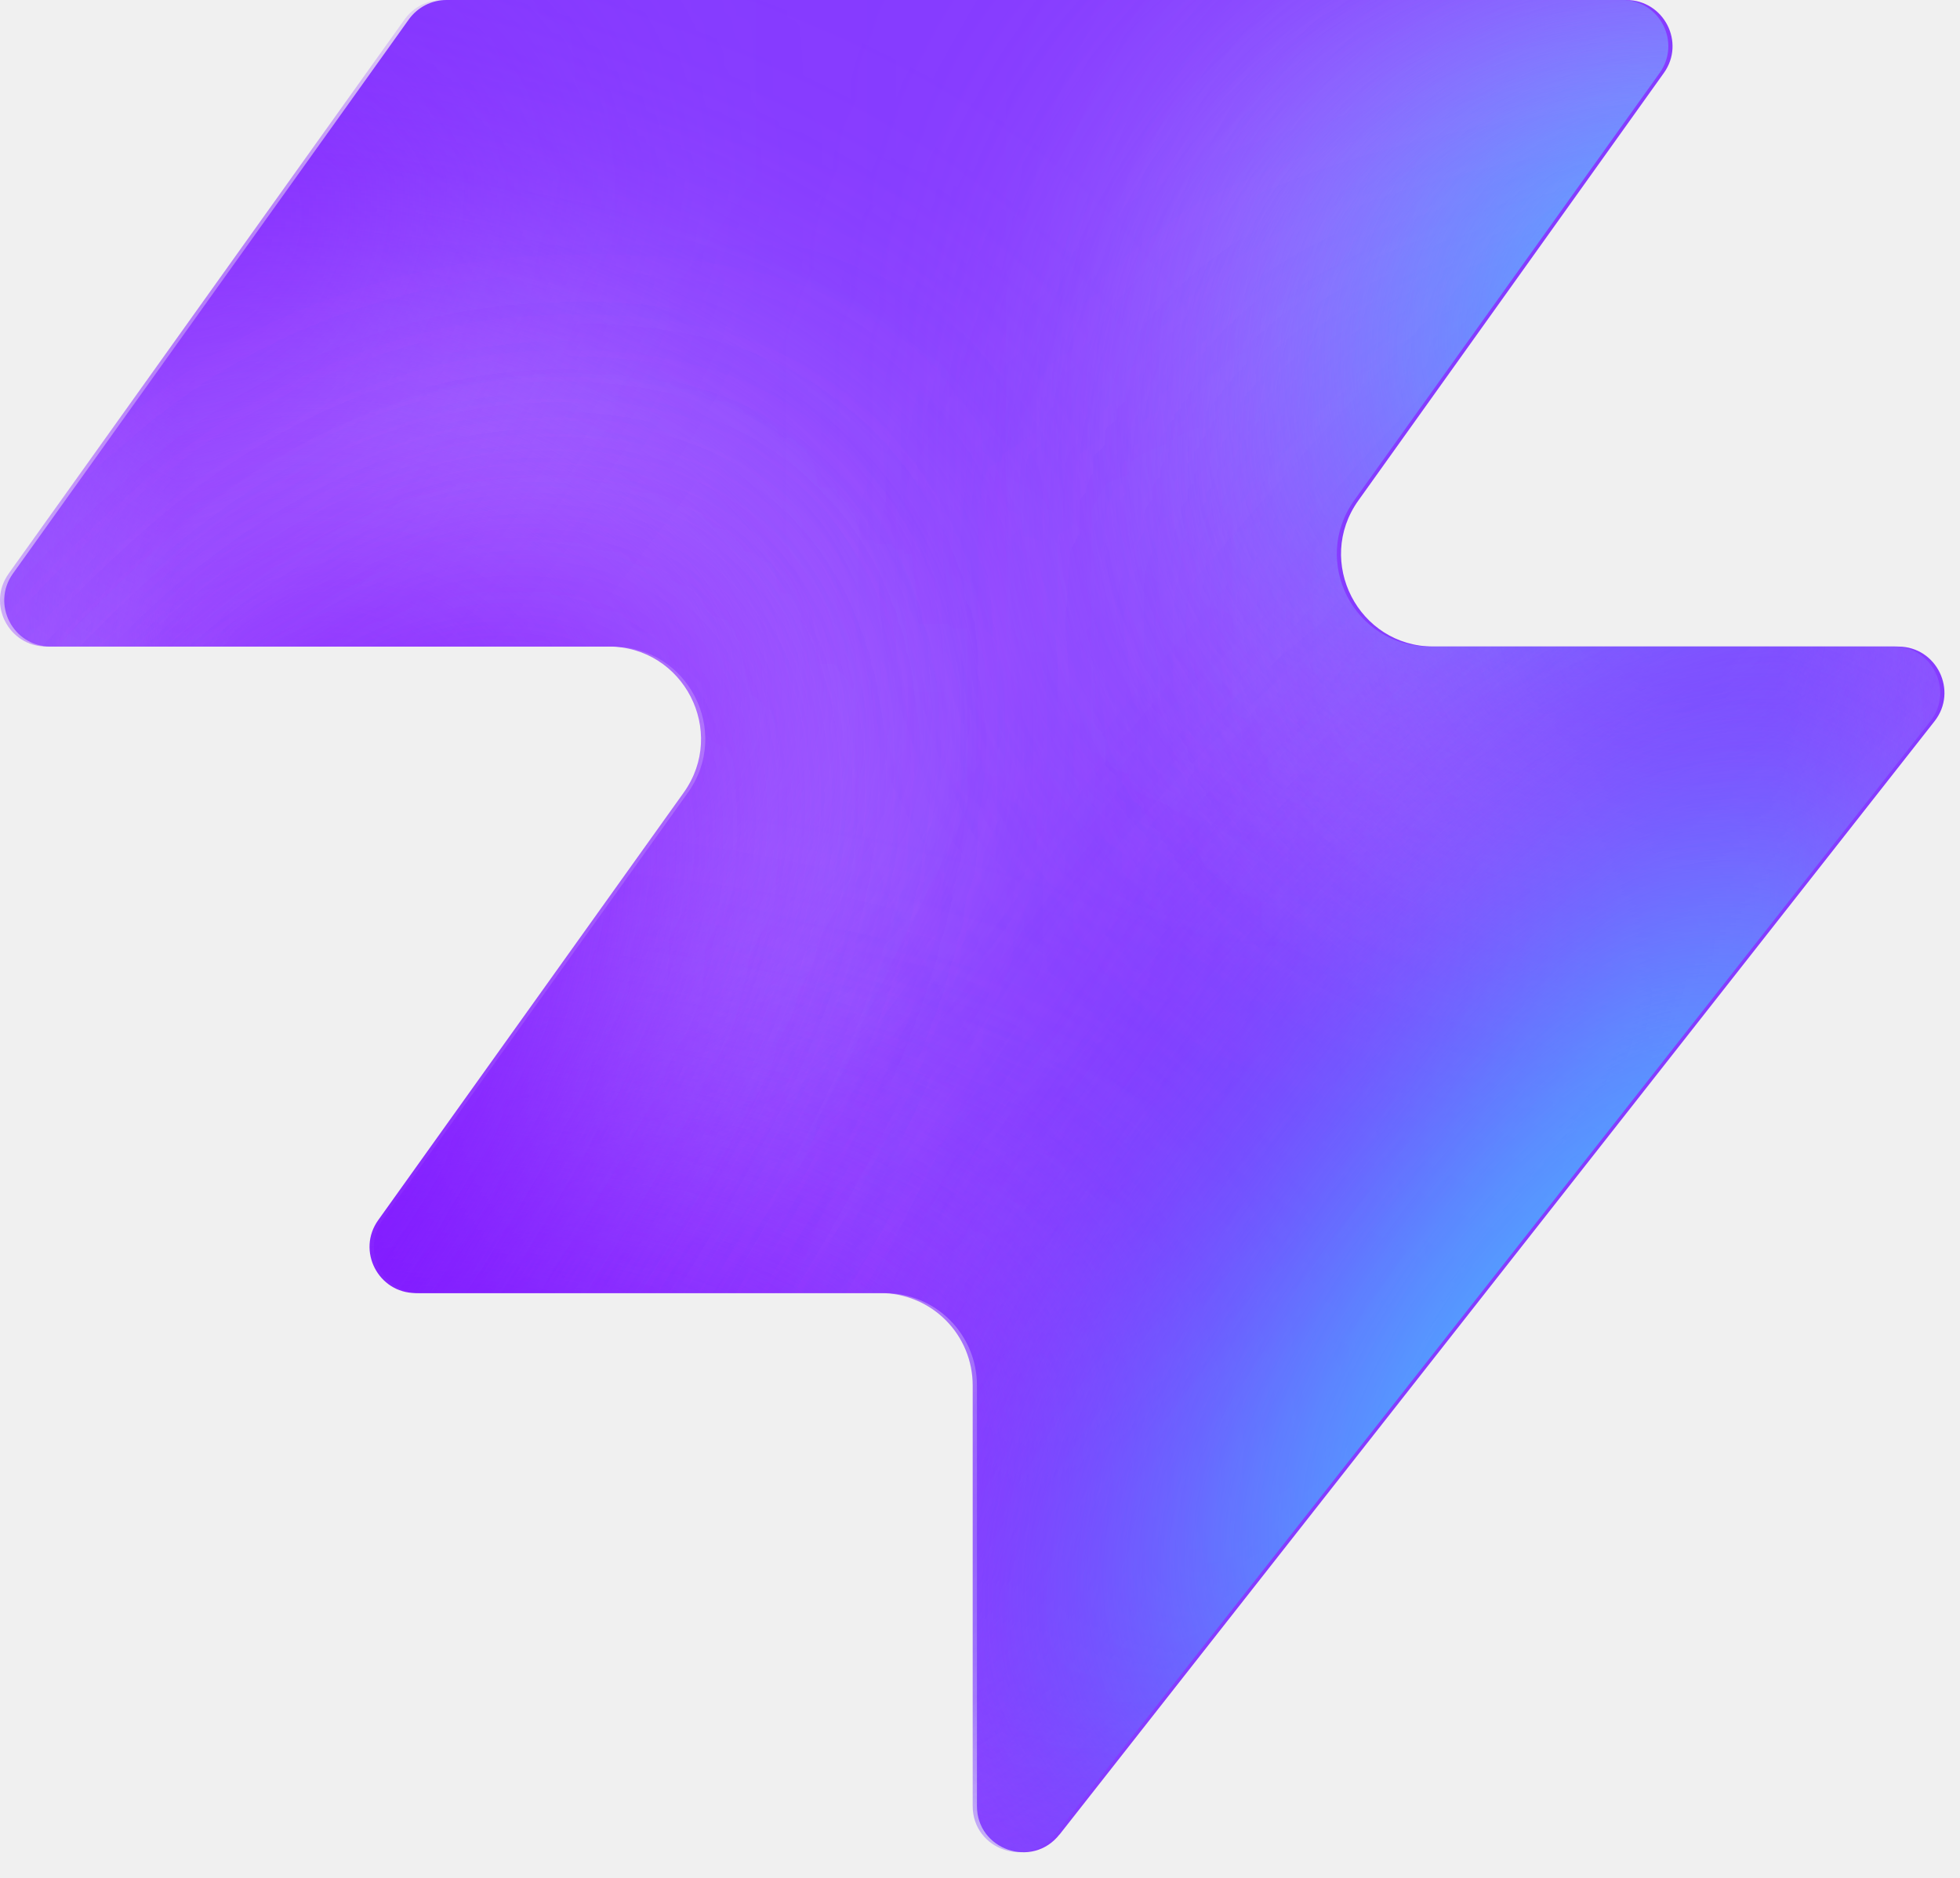
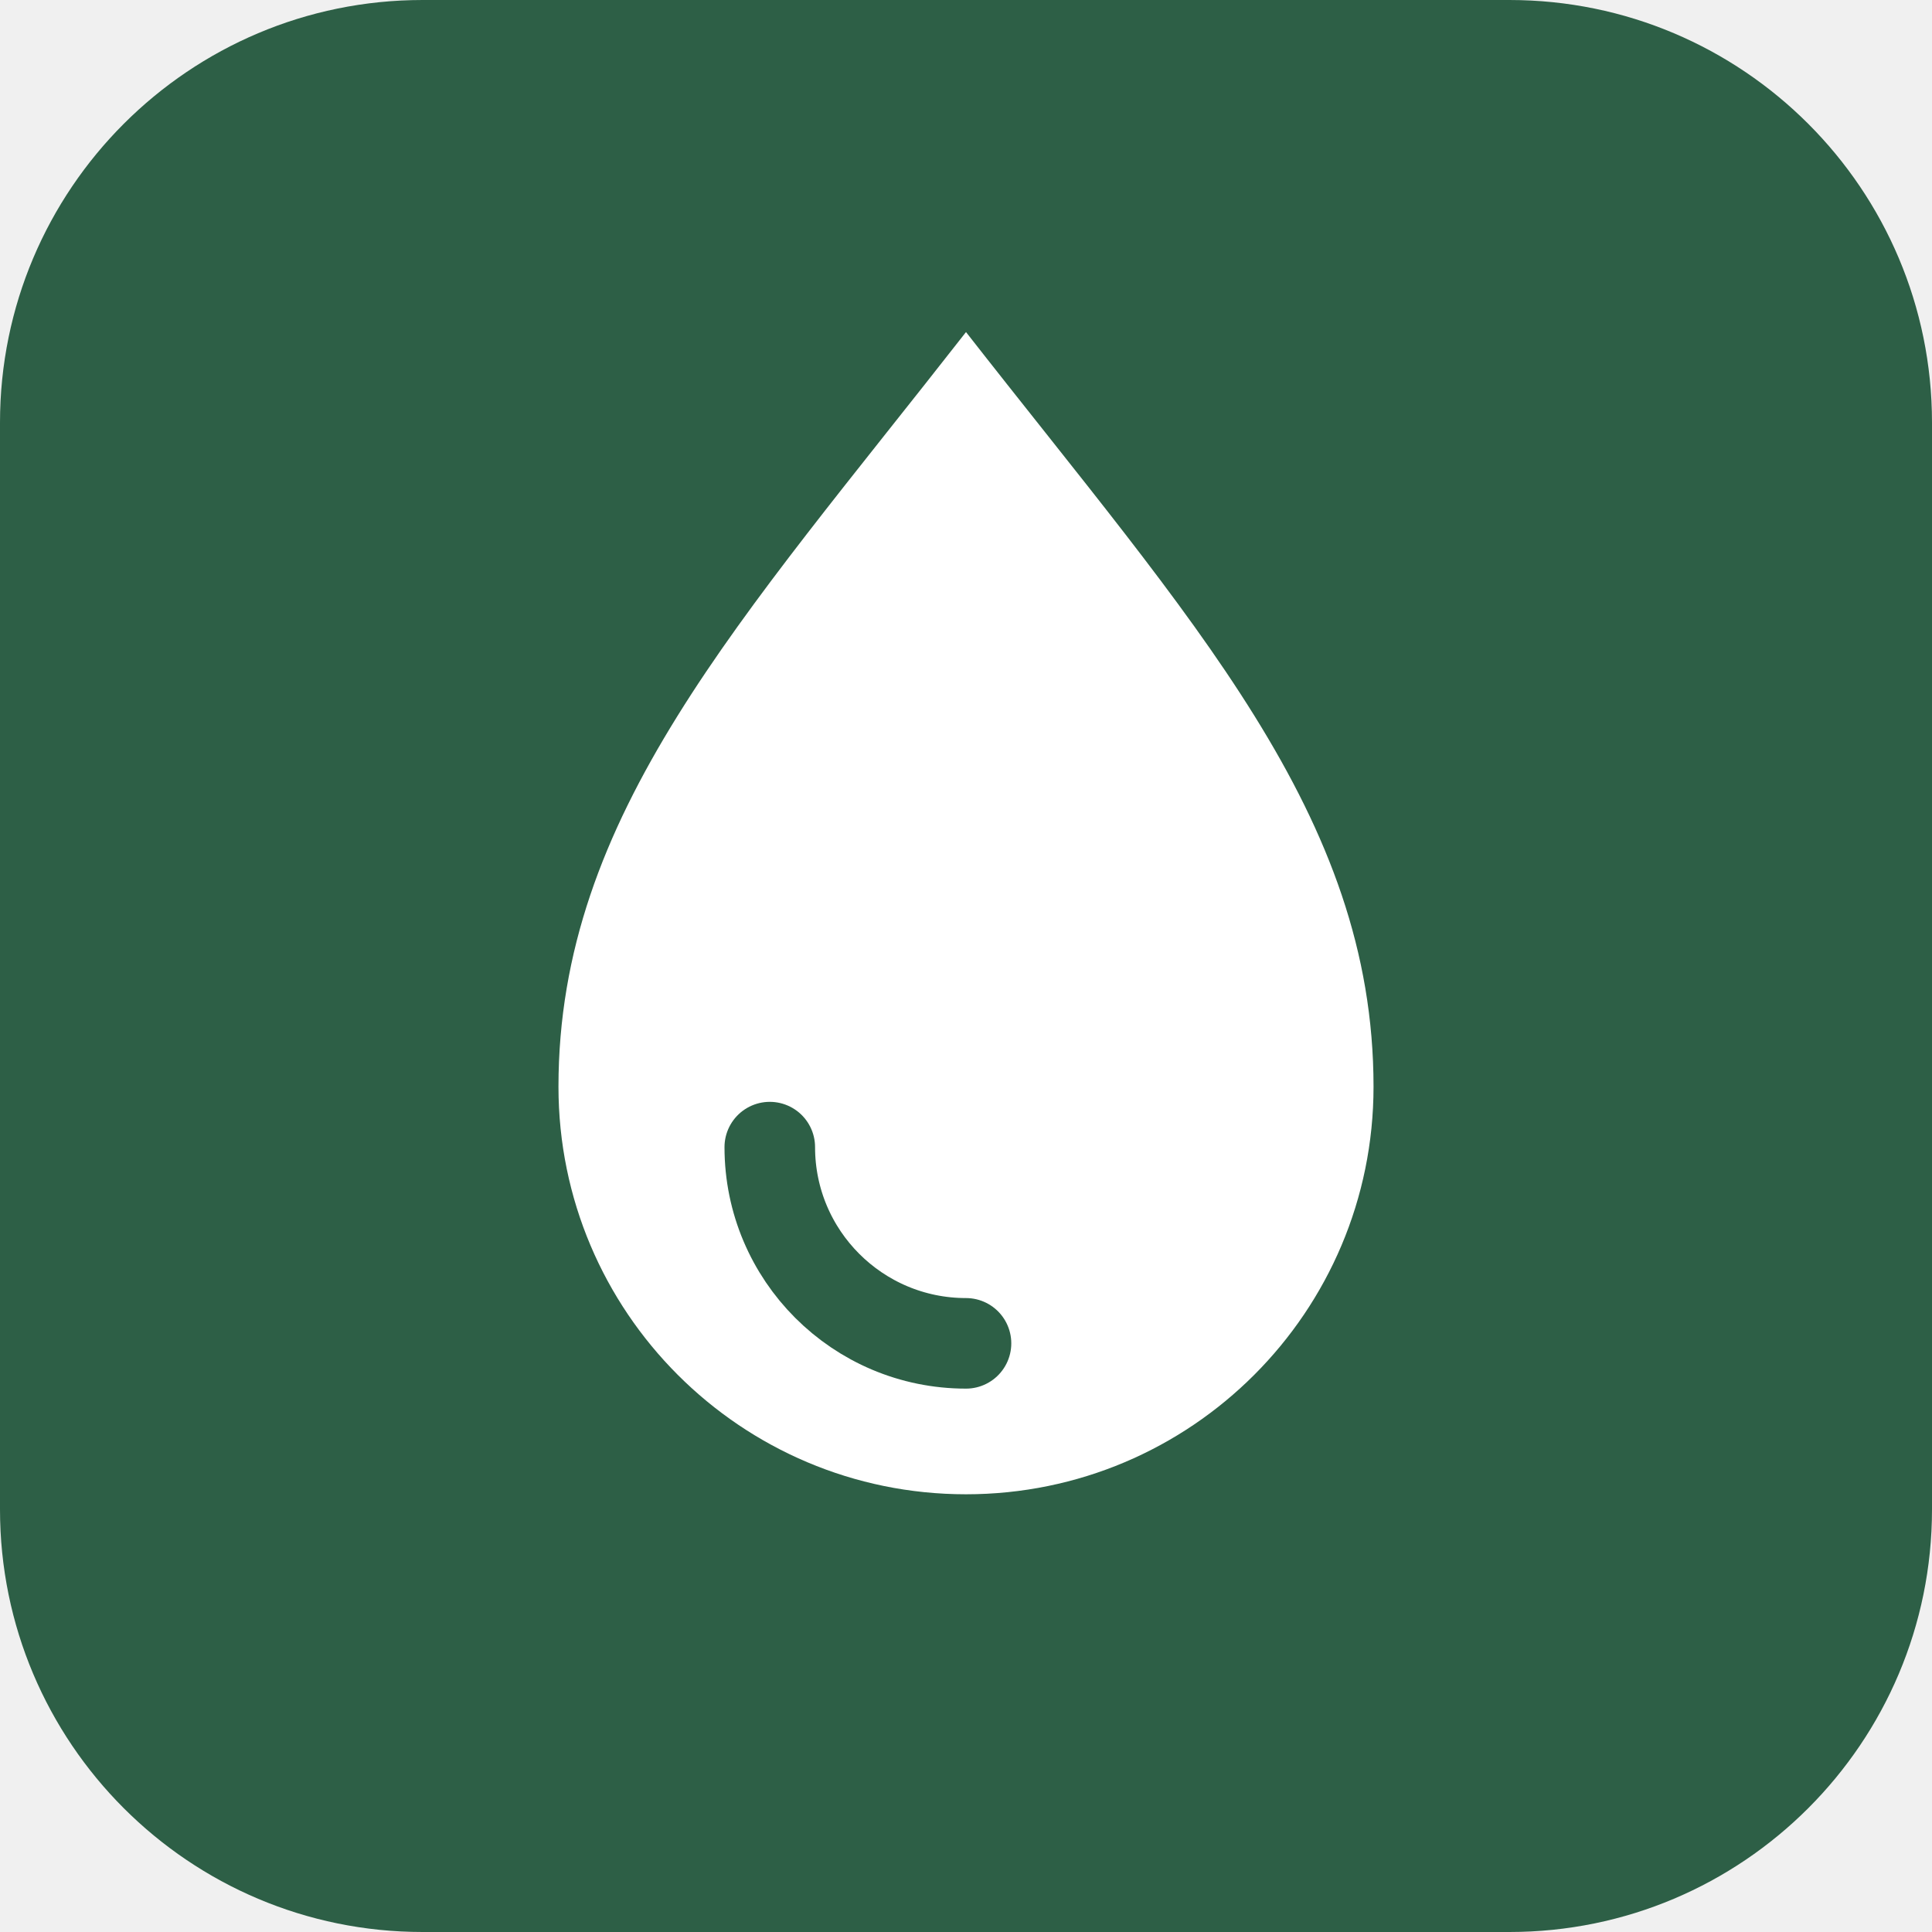
- <svg xmlns="http://www.w3.org/2000/svg" width="48" height="46" fill="none" viewBox="0 0 48 46">
-   <path fill="#863bff" d="M25.946 44.938c-.664.845-2.021.375-2.021-.698V33.937a2.26 2.26 0 0 0-2.262-2.262H10.287c-.92 0-1.456-1.04-.92-1.788l7.48-10.471c1.07-1.497 0-3.578-1.842-3.578H1.237c-.92 0-1.456-1.04-.92-1.788L10.013.474c.214-.297.556-.474.92-.474h28.894c.92 0 1.456 1.04.92 1.788l-7.48 10.471c-1.07 1.498 0 3.579 1.842 3.579h11.377c.943 0 1.473 1.088.89 1.83L25.947 44.94z" style="fill:#863bff;fill:color(display-p3 .525 .23 1);fill-opacity:1" />
-   <mask id="a" width="48" height="46" x="0" y="0" maskUnits="userSpaceOnUse" style="mask-type:alpha">
-     <path fill="#000" d="M25.842 44.938c-.664.844-2.021.375-2.021-.698V33.937a2.26 2.26 0 0 0-2.262-2.262H10.183c-.92 0-1.456-1.04-.92-1.788l7.48-10.471c1.07-1.498 0-3.579-1.842-3.579H1.133c-.92 0-1.456-1.04-.92-1.787L9.91.473c.214-.297.556-.474.92-.474h28.894c.92 0 1.456 1.04.92 1.788l-7.48 10.471c-1.07 1.498 0 3.578 1.842 3.578h11.377c.943 0 1.473 1.088.89 1.832L25.843 44.94z" style="fill:#000;fill-opacity:1" />
-   </mask>
-   <g mask="url(#a)">
-     <g filter="url(#b)">
-       <ellipse cx="5.508" cy="14.704" fill="#ede6ff" rx="5.508" ry="14.704" style="fill:#ede6ff;fill:color(display-p3 .927 .903 1);fill-opacity:1" transform="matrix(.00324 1 1 -.00324 -4.47 31.516)" />
-     </g>
-     <g filter="url(#c)">
-       <ellipse cx="10.399" cy="29.851" fill="#ede6ff" rx="10.399" ry="29.851" style="fill:#ede6ff;fill:color(display-p3 .927 .903 1);fill-opacity:1" transform="matrix(.00324 1 1 -.00324 -39.328 7.883)" />
-     </g>
-     <g filter="url(#d)">
-       <ellipse cx="5.508" cy="30.487" fill="#7e14ff" rx="5.508" ry="30.487" style="fill:#7e14ff;fill:color(display-p3 .492 .077 1);fill-opacity:1" transform="rotate(89.814 -25.913 -14.639)scale(1 -1)" />
-     </g>
-     <g filter="url(#e)">
-       <ellipse cx="5.508" cy="30.599" fill="#7e14ff" rx="5.508" ry="30.599" style="fill:#7e14ff;fill:color(display-p3 .492 .077 1);fill-opacity:1" transform="rotate(89.814 -32.644 -3.334)scale(1 -1)" />
-     </g>
-     <g filter="url(#f)">
-       <ellipse cx="5.508" cy="30.599" fill="#7e14ff" rx="5.508" ry="30.599" style="fill:#7e14ff;fill:color(display-p3 .492 .077 1);fill-opacity:1" transform="matrix(.00324 1 1 -.00324 -34.34 30.47)" />
-     </g>
-     <g filter="url(#g)">
-       <ellipse cx="14.072" cy="22.078" fill="#ede6ff" rx="14.072" ry="22.078" style="fill:#ede6ff;fill:color(display-p3 .927 .903 1);fill-opacity:1" transform="rotate(93.35 24.506 48.493)scale(-1 1)" />
-     </g>
-     <g filter="url(#h)">
-       <ellipse cx="3.47" cy="21.501" fill="#7e14ff" rx="3.47" ry="21.501" style="fill:#7e14ff;fill:color(display-p3 .492 .077 1);fill-opacity:1" transform="rotate(89.009 28.708 47.59)scale(-1 1)" />
-     </g>
-     <g filter="url(#i)">
-       <ellipse cx="3.47" cy="21.501" fill="#7e14ff" rx="3.47" ry="21.501" style="fill:#7e14ff;fill:color(display-p3 .492 .077 1);fill-opacity:1" transform="rotate(89.009 28.708 47.59)scale(-1 1)" />
-     </g>
-     <g filter="url(#j)">
-       <ellipse cx=".387" cy="8.972" fill="#7e14ff" rx="4.407" ry="29.108" style="fill:#7e14ff;fill:color(display-p3 .492 .077 1);fill-opacity:1" transform="rotate(39.51 .387 8.972)" />
-     </g>
-     <g filter="url(#k)">
-       <ellipse cx="47.523" cy="-6.092" fill="#7e14ff" rx="4.407" ry="29.108" style="fill:#7e14ff;fill:color(display-p3 .492 .077 1);fill-opacity:1" transform="rotate(37.892 47.523 -6.092)" />
-     </g>
-     <g filter="url(#l)">
-       <ellipse cx="41.412" cy="6.333" fill="#47bfff" rx="5.971" ry="9.665" style="fill:#47bfff;fill:color(display-p3 .28 .748 1);fill-opacity:1" transform="rotate(37.892 41.412 6.333)" />
-     </g>
-     <g filter="url(#m)">
-       <ellipse cx="-1.879" cy="38.332" fill="#7e14ff" rx="4.407" ry="29.108" style="fill:#7e14ff;fill:color(display-p3 .492 .077 1);fill-opacity:1" transform="rotate(37.892 -1.88 38.332)" />
-     </g>
-     <g filter="url(#n)">
-       <ellipse cx="-1.879" cy="38.332" fill="#7e14ff" rx="4.407" ry="29.108" style="fill:#7e14ff;fill:color(display-p3 .492 .077 1);fill-opacity:1" transform="rotate(37.892 -1.88 38.332)" />
-     </g>
-     <g filter="url(#o)">
-       <ellipse cx="35.651" cy="29.907" fill="#7e14ff" rx="4.407" ry="29.108" style="fill:#7e14ff;fill:color(display-p3 .492 .077 1);fill-opacity:1" transform="rotate(37.892 35.651 29.907)" />
-     </g>
-     <g filter="url(#p)">
-       <ellipse cx="38.418" cy="32.4" fill="#47bfff" rx="5.971" ry="15.297" style="fill:#47bfff;fill:color(display-p3 .28 .748 1);fill-opacity:1" transform="rotate(37.892 38.418 32.4)" />
-     </g>
-   </g>
-   <defs>
-     <filter id="b" width="60.045" height="41.654" x="-19.77" y="16.149" color-interpolation-filters="sRGB" filterUnits="userSpaceOnUse">
-       <feFlood flood-opacity="0" result="BackgroundImageFix" />
-       <feBlend in="SourceGraphic" in2="BackgroundImageFix" result="shape" />
-       <feGaussianBlur result="effect1_foregroundBlur_2002_17158" stdDeviation="7.659" />
-     </filter>
-     <filter id="c" width="90.34" height="51.437" x="-54.613" y="-7.533" color-interpolation-filters="sRGB" filterUnits="userSpaceOnUse">
-       <feFlood flood-opacity="0" result="BackgroundImageFix" />
-       <feBlend in="SourceGraphic" in2="BackgroundImageFix" result="shape" />
-       <feGaussianBlur result="effect1_foregroundBlur_2002_17158" stdDeviation="7.659" />
-     </filter>
-     <filter id="d" width="79.355" height="29.4" x="-49.64" y="2.03" color-interpolation-filters="sRGB" filterUnits="userSpaceOnUse">
-       <feFlood flood-opacity="0" result="BackgroundImageFix" />
-       <feBlend in="SourceGraphic" in2="BackgroundImageFix" result="shape" />
-       <feGaussianBlur result="effect1_foregroundBlur_2002_17158" stdDeviation="4.596" />
-     </filter>
-     <filter id="e" width="79.579" height="29.4" x="-45.045" y="20.029" color-interpolation-filters="sRGB" filterUnits="userSpaceOnUse">
-       <feFlood flood-opacity="0" result="BackgroundImageFix" />
-       <feBlend in="SourceGraphic" in2="BackgroundImageFix" result="shape" />
-       <feGaussianBlur result="effect1_foregroundBlur_2002_17158" stdDeviation="4.596" />
-     </filter>
-     <filter id="f" width="79.579" height="29.4" x="-43.513" y="21.178" color-interpolation-filters="sRGB" filterUnits="userSpaceOnUse">
-       <feFlood flood-opacity="0" result="BackgroundImageFix" />
-       <feBlend in="SourceGraphic" in2="BackgroundImageFix" result="shape" />
-       <feGaussianBlur result="effect1_foregroundBlur_2002_17158" stdDeviation="4.596" />
-     </filter>
-     <filter id="g" width="74.749" height="58.852" x="15.756" y="-17.901" color-interpolation-filters="sRGB" filterUnits="userSpaceOnUse">
-       <feFlood flood-opacity="0" result="BackgroundImageFix" />
-       <feBlend in="SourceGraphic" in2="BackgroundImageFix" result="shape" />
-       <feGaussianBlur result="effect1_foregroundBlur_2002_17158" stdDeviation="7.659" />
-     </filter>
-     <filter id="h" width="61.377" height="25.362" x="23.548" y="2.284" color-interpolation-filters="sRGB" filterUnits="userSpaceOnUse">
-       <feFlood flood-opacity="0" result="BackgroundImageFix" />
-       <feBlend in="SourceGraphic" in2="BackgroundImageFix" result="shape" />
-       <feGaussianBlur result="effect1_foregroundBlur_2002_17158" stdDeviation="4.596" />
-     </filter>
-     <filter id="i" width="61.377" height="25.362" x="23.548" y="2.284" color-interpolation-filters="sRGB" filterUnits="userSpaceOnUse">
-       <feFlood flood-opacity="0" result="BackgroundImageFix" />
-       <feBlend in="SourceGraphic" in2="BackgroundImageFix" result="shape" />
-       <feGaussianBlur result="effect1_foregroundBlur_2002_17158" stdDeviation="4.596" />
-     </filter>
-     <filter id="j" width="56.045" height="63.649" x="-27.636" y="-22.853" color-interpolation-filters="sRGB" filterUnits="userSpaceOnUse">
-       <feFlood flood-opacity="0" result="BackgroundImageFix" />
-       <feBlend in="SourceGraphic" in2="BackgroundImageFix" result="shape" />
-       <feGaussianBlur result="effect1_foregroundBlur_2002_17158" stdDeviation="4.596" />
-     </filter>
-     <filter id="k" width="54.814" height="64.646" x="20.116" y="-38.415" color-interpolation-filters="sRGB" filterUnits="userSpaceOnUse">
-       <feFlood flood-opacity="0" result="BackgroundImageFix" />
-       <feBlend in="SourceGraphic" in2="BackgroundImageFix" result="shape" />
-       <feGaussianBlur result="effect1_foregroundBlur_2002_17158" stdDeviation="4.596" />
-     </filter>
-     <filter id="l" width="33.541" height="35.313" x="24.641" y="-11.323" color-interpolation-filters="sRGB" filterUnits="userSpaceOnUse">
-       <feFlood flood-opacity="0" result="BackgroundImageFix" />
-       <feBlend in="SourceGraphic" in2="BackgroundImageFix" result="shape" />
-       <feGaussianBlur result="effect1_foregroundBlur_2002_17158" stdDeviation="4.596" />
-     </filter>
-     <filter id="m" width="54.814" height="64.646" x="-29.286" y="6.009" color-interpolation-filters="sRGB" filterUnits="userSpaceOnUse">
-       <feFlood flood-opacity="0" result="BackgroundImageFix" />
-       <feBlend in="SourceGraphic" in2="BackgroundImageFix" result="shape" />
-       <feGaussianBlur result="effect1_foregroundBlur_2002_17158" stdDeviation="4.596" />
-     </filter>
-     <filter id="n" width="54.814" height="64.646" x="-29.286" y="6.009" color-interpolation-filters="sRGB" filterUnits="userSpaceOnUse">
-       <feFlood flood-opacity="0" result="BackgroundImageFix" />
-       <feBlend in="SourceGraphic" in2="BackgroundImageFix" result="shape" />
-       <feGaussianBlur result="effect1_foregroundBlur_2002_17158" stdDeviation="4.596" />
-     </filter>
-     <filter id="o" width="54.814" height="64.646" x="8.244" y="-2.416" color-interpolation-filters="sRGB" filterUnits="userSpaceOnUse">
-       <feFlood flood-opacity="0" result="BackgroundImageFix" />
-       <feBlend in="SourceGraphic" in2="BackgroundImageFix" result="shape" />
-       <feGaussianBlur result="effect1_foregroundBlur_2002_17158" stdDeviation="4.596" />
-     </filter>
-     <filter id="p" width="39.409" height="43.623" x="18.713" y="10.588" color-interpolation-filters="sRGB" filterUnits="userSpaceOnUse">
-       <feFlood flood-opacity="0" result="BackgroundImageFix" />
-       <feBlend in="SourceGraphic" in2="BackgroundImageFix" result="shape" />
-       <feGaussianBlur result="effect1_foregroundBlur_2002_17158" stdDeviation="4.596" />
-     </filter>
-   </defs>
+ <svg xmlns="http://www.w3.org/2000/svg" viewBox="0 0 64 64">
+   <rect width="64" height="64" rx="14" fill="#2d5f46" />
+   <path d="M32 11c-7.5 9.6-13.5 16-13.5 25a13.5 13.5 0 0 0 27 0c0-9-6-15.4-13.5-25z" fill="#fff" />
+   <path d="M25.5 38a6.5 6.5 0 0 0 6.5 6.5" fill="none" stroke="#2d5f46" stroke-width="3" stroke-linecap="round" />
</svg>
